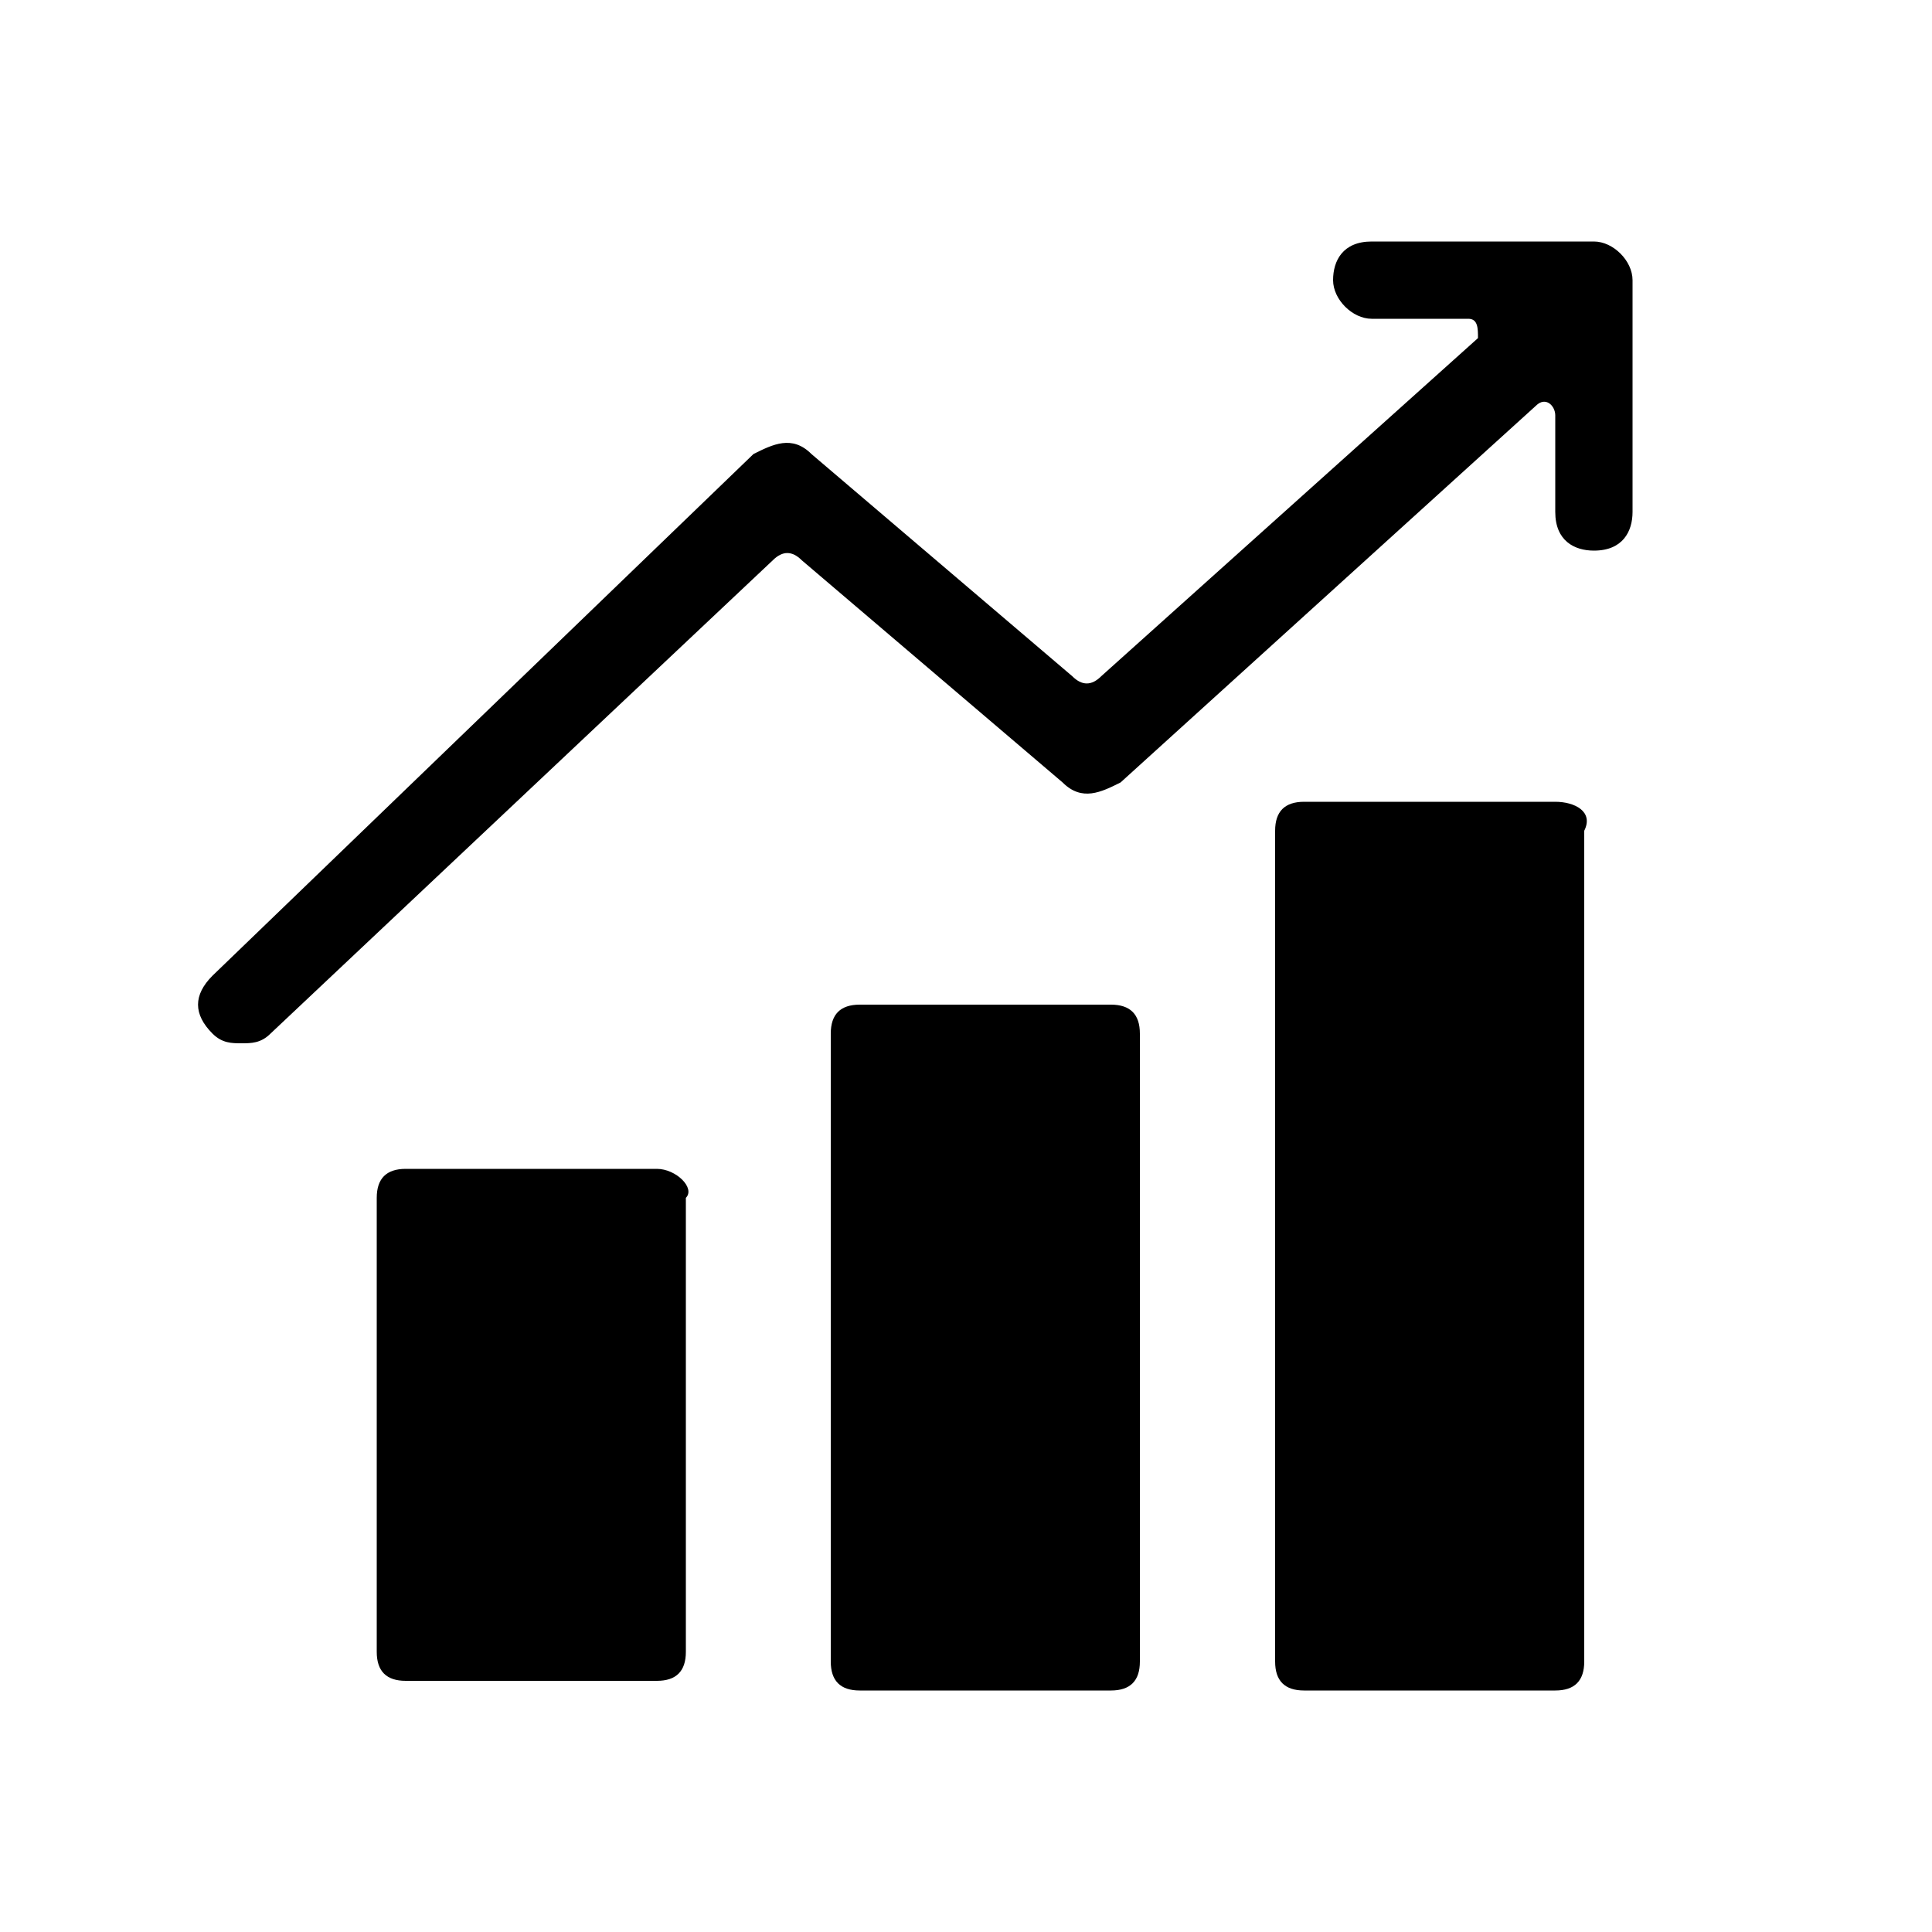
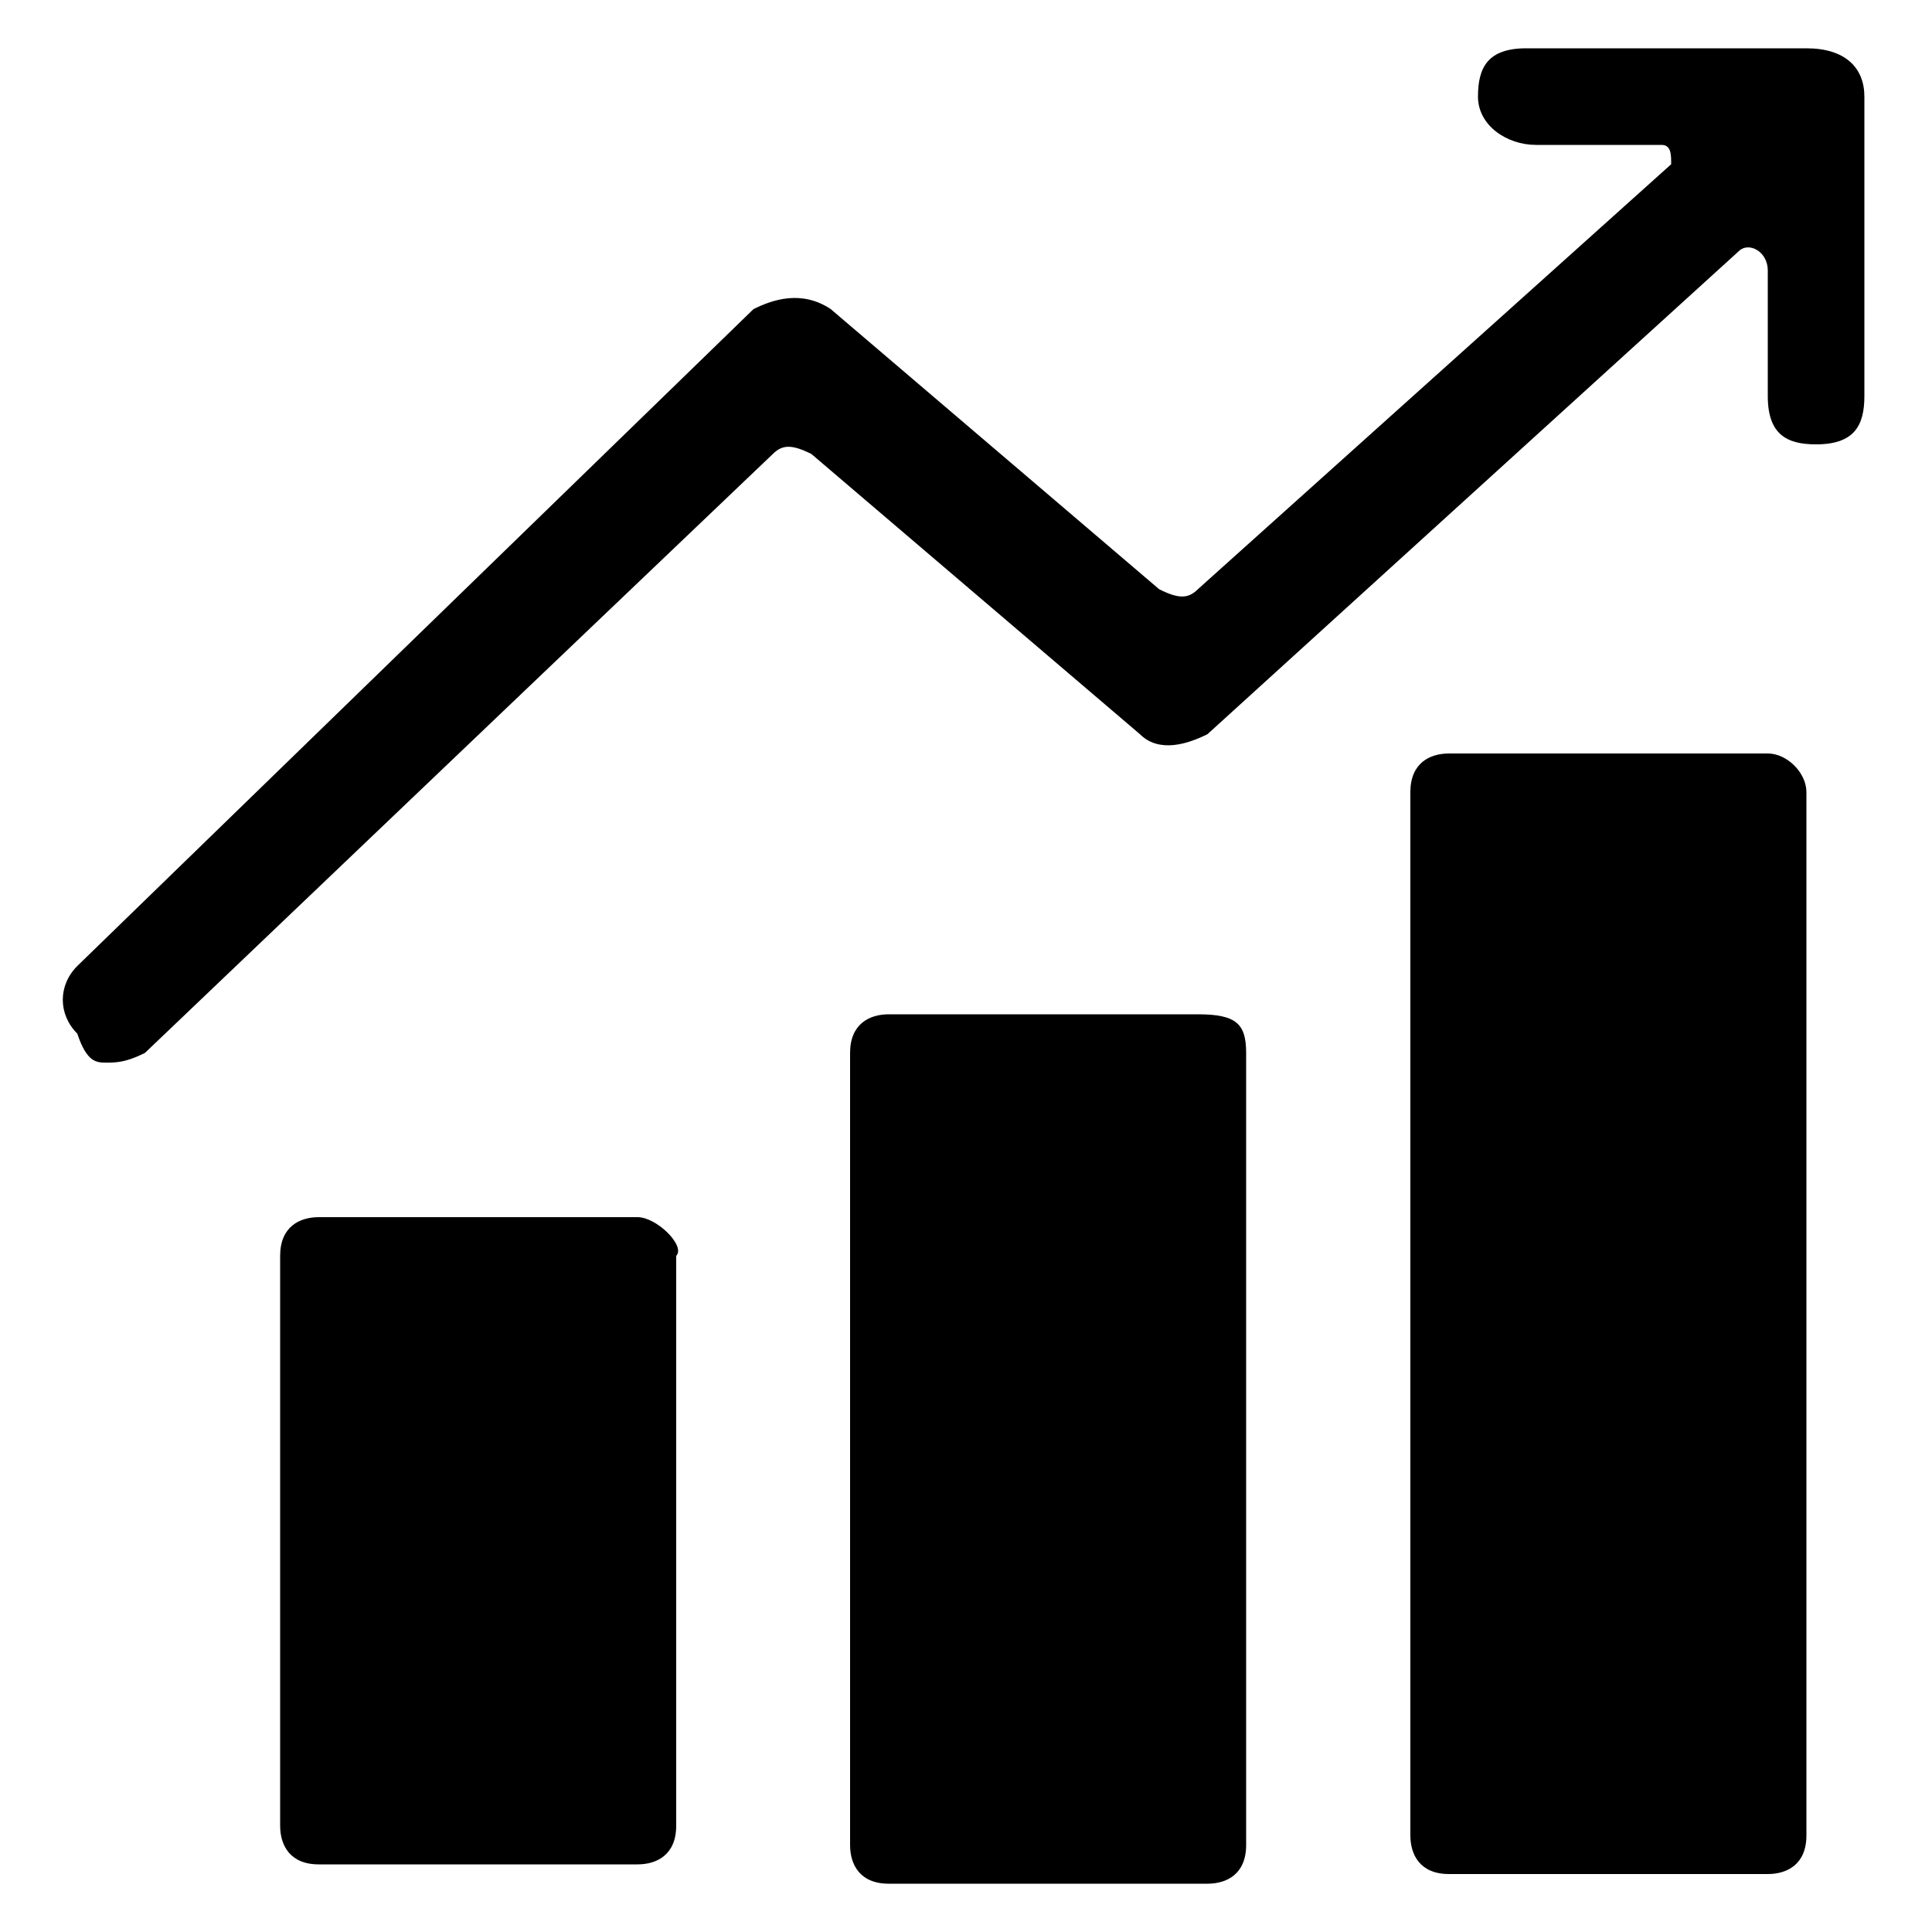
<svg xmlns="http://www.w3.org/2000/svg" version="1.1" id="Layer_1" x="0px" y="0px" viewBox="0 0 20 20" enable-background="new 0 0 20 20" xml:space="preserve">
  <g id="bar-graph-up">
    <g>
-       <path d="M16.1,8.3h-2.6c-0.2,0-0.3,0.1-0.3,0.3v8.6c0,0.2,0.1,0.3,0.3,0.3h2.6c0.2,0,0.3-0.1,0.3-0.3V8.6    C16.5,8.4,16.3,8.3,16.1,8.3z" />
-       <path d="M11.5,10.4H8.9c-0.2,0-0.3,0.1-0.3,0.3v6.5c0,0.2,0.1,0.3,0.3,0.3h2.6c0.2,0,0.3-0.1,0.3-0.3v-6.5    C11.8,10.5,11.7,10.4,11.5,10.4z" />
-       <path d="M6.8,12.1H4.2c-0.2,0-0.3,0.1-0.3,0.3v4.7c0,0.2,0.1,0.3,0.3,0.3h2.6c0.2,0,0.3-0.1,0.3-0.3v-4.7    C7.2,12.3,7,12.1,6.8,12.1z" />
-       <path d="M16.5,2.5h-2.3c-0.3,0-0.4,0.2-0.4,0.4s0.2,0.4,0.4,0.4h1c0.1,0,0.1,0.1,0.1,0.2L11.4,7c-0.1,0.1-0.2,0.1-0.3,0L8.4,4.7    C8.2,4.5,8,4.6,7.8,4.7l-5.6,5.4c-0.2,0.2-0.2,0.4,0,0.6c0.1,0.1,0.2,0.1,0.3,0.1c0.1,0,0.2,0,0.3-0.1L8,5.8    c0.1-0.1,0.2-0.1,0.3,0L11,8.1c0.2,0.2,0.4,0.1,0.6,0l4.3-3.9c0.1-0.1,0.2,0,0.2,0.1v1c0,0.3,0.2,0.4,0.4,0.4    c0.3,0,0.4-0.2,0.4-0.4V2.9C16.9,2.7,16.7,2.5,16.5,2.5z" />
+       <path d="M18.3,7.8h-3.3c-0.2,0-0.4,0.1-0.4,0.4v10.8c0,0.2,0.1,0.4,0.4,0.4h3.3c0.2,0,0.4-0.1,0.4-0.4V8.2    C18.7,8,18.5,7.8,18.3,7.8z" />
+       <path d="M12.4,10.5H9.2c-0.2,0-0.4,0.1-0.4,0.4v8.2c0,0.2,0.1,0.4,0.4,0.4h3.3c0.2,0,0.4-0.1,0.4-0.4v-8.2    C12.9,10.6,12.8,10.5,12.4,10.5z" />
+       <path d="M6.6,12.6H3.3c-0.2,0-0.4,0.1-0.4,0.4v5.9c0,0.2,0.1,0.4,0.4,0.4h3.3c0.2,0,0.4-0.1,0.4-0.4V13    C7.1,12.9,6.8,12.6,6.6,12.6z" />
+       <path d="M18.7,0.5h-2.9c-0.4,0-0.5,0.2-0.5,0.5s0.3,0.5,0.6,0.5h1.3c0.1,0,0.1,0.1,0.1,0.2l-4.9,4.4c-0.1,0.1-0.2,0.1-0.4,0    L8.6,3.2C8.3,3,8,3.1,7.8,3.2l-7,6.8c-0.2,0.2-0.2,0.5,0,0.7C0.9,11,1,11,1.1,11s0.2,0,0.4-0.1L8,4.7c0.1-0.1,0.2-0.1,0.4,0    l3.4,2.9c0.2,0.2,0.5,0.1,0.7,0l5.5-5c0.1-0.1,0.3,0,0.3,0.2v1.3c0,0.4,0.2,0.5,0.5,0.5c0.4,0,0.5-0.2,0.5-0.5V1    C19.3,0.7,19.1,0.5,18.7,0.5z" />
    </g>
  </g>
</svg>
